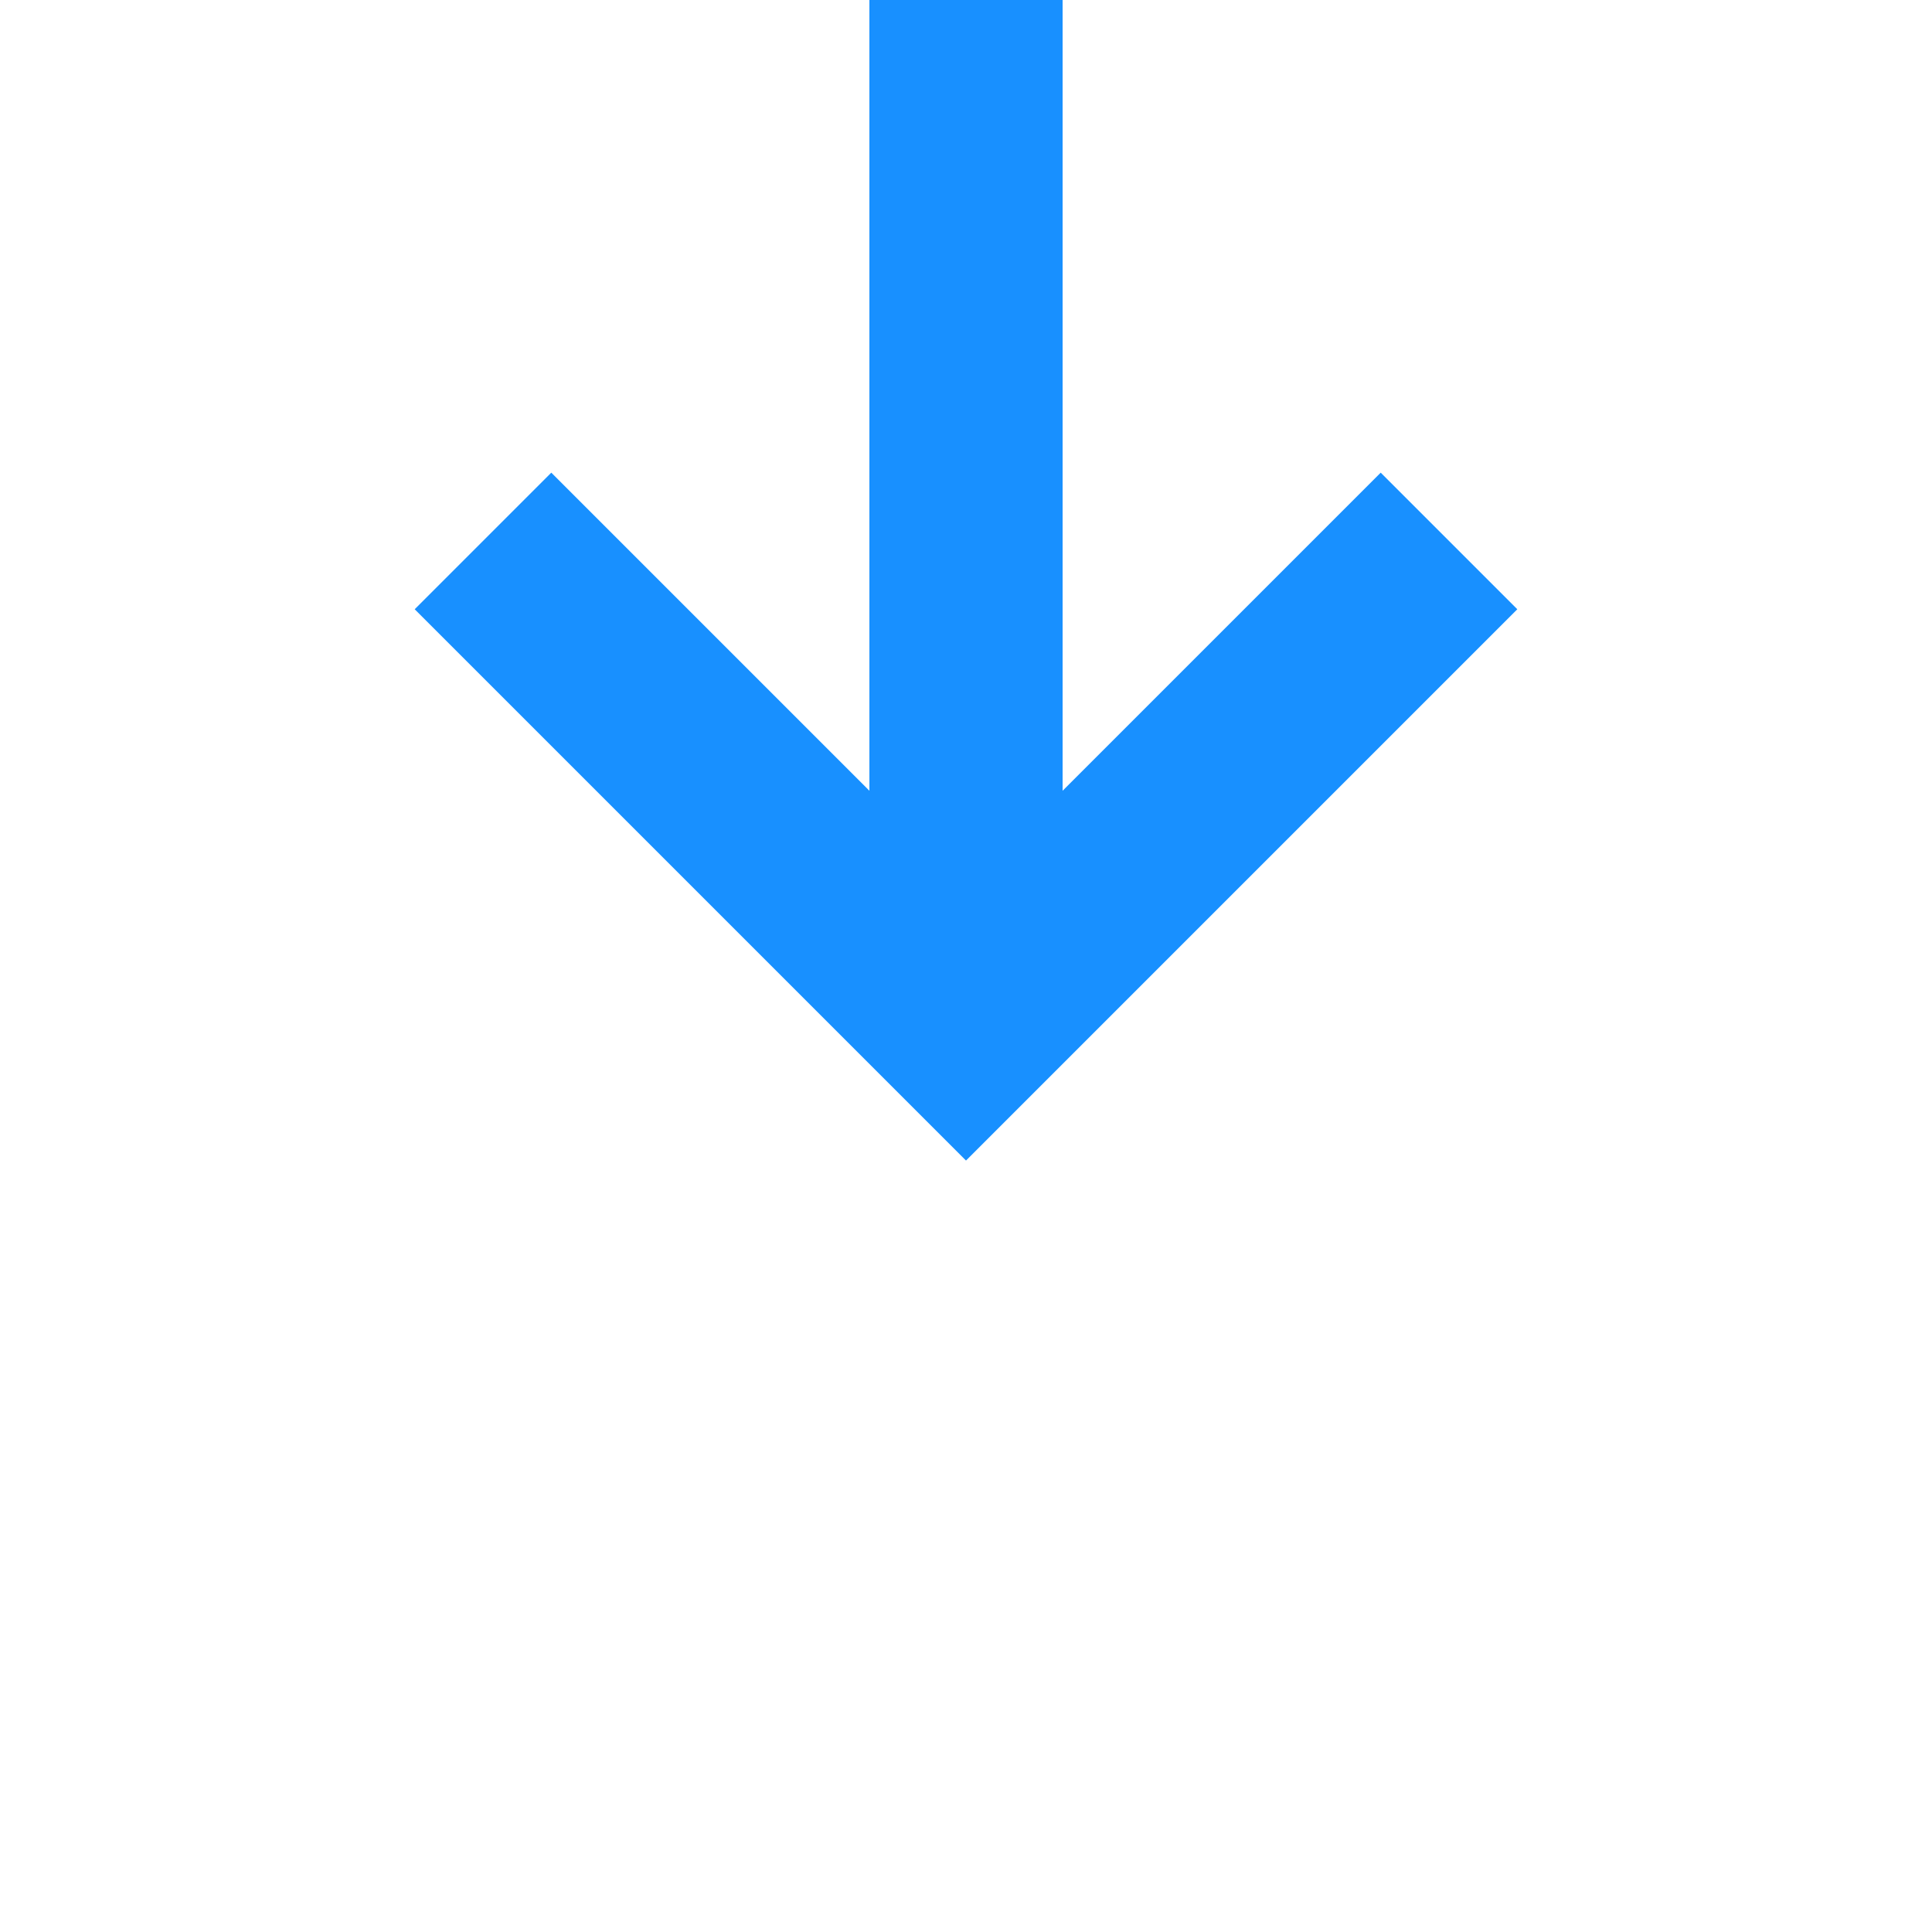
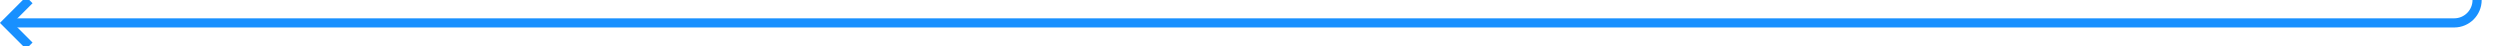
- <svg xmlns="http://www.w3.org/2000/svg" version="1.1" width="20px" height="20px" preserveAspectRatio="xMinYMid meet" viewBox="181 693  20 18">
-   <path d="M 191 625  L 191 702  " stroke-width="2" stroke="#1890ff" fill="none" />
-   <path d="M 195.293 696.893  L 191 701.186  L 186.707 696.893  L 185.293 698.307  L 190.293 703.307  L 191 704.014  L 191.707 703.307  L 196.707 698.307  L 195.293 696.893  Z " fill-rule="nonzero" fill="#1890ff" stroke="none" />
+ <svg xmlns="http://www.w3.org/2000/svg" version="1.1" width="546px" height="10px" preserveAspectRatio="xMinYMid meet" viewBox="241 349  546 8">
+   <path d="M 782 295  L 782 348  A 5 5 0 0 1 777 353 L 243 353  " stroke-width="2" stroke="#1890ff" fill="none" />
+   <path d="M 248.107 357.293  L 243.814 353  L 248.107 348.707  L 246.693 347.293  L 241.693 352.293  L 240.986 353  L 241.693 353.707  L 246.693 358.707  L 248.107 357.293  Z " fill-rule="nonzero" fill="#1890ff" stroke="none" />
</svg>
